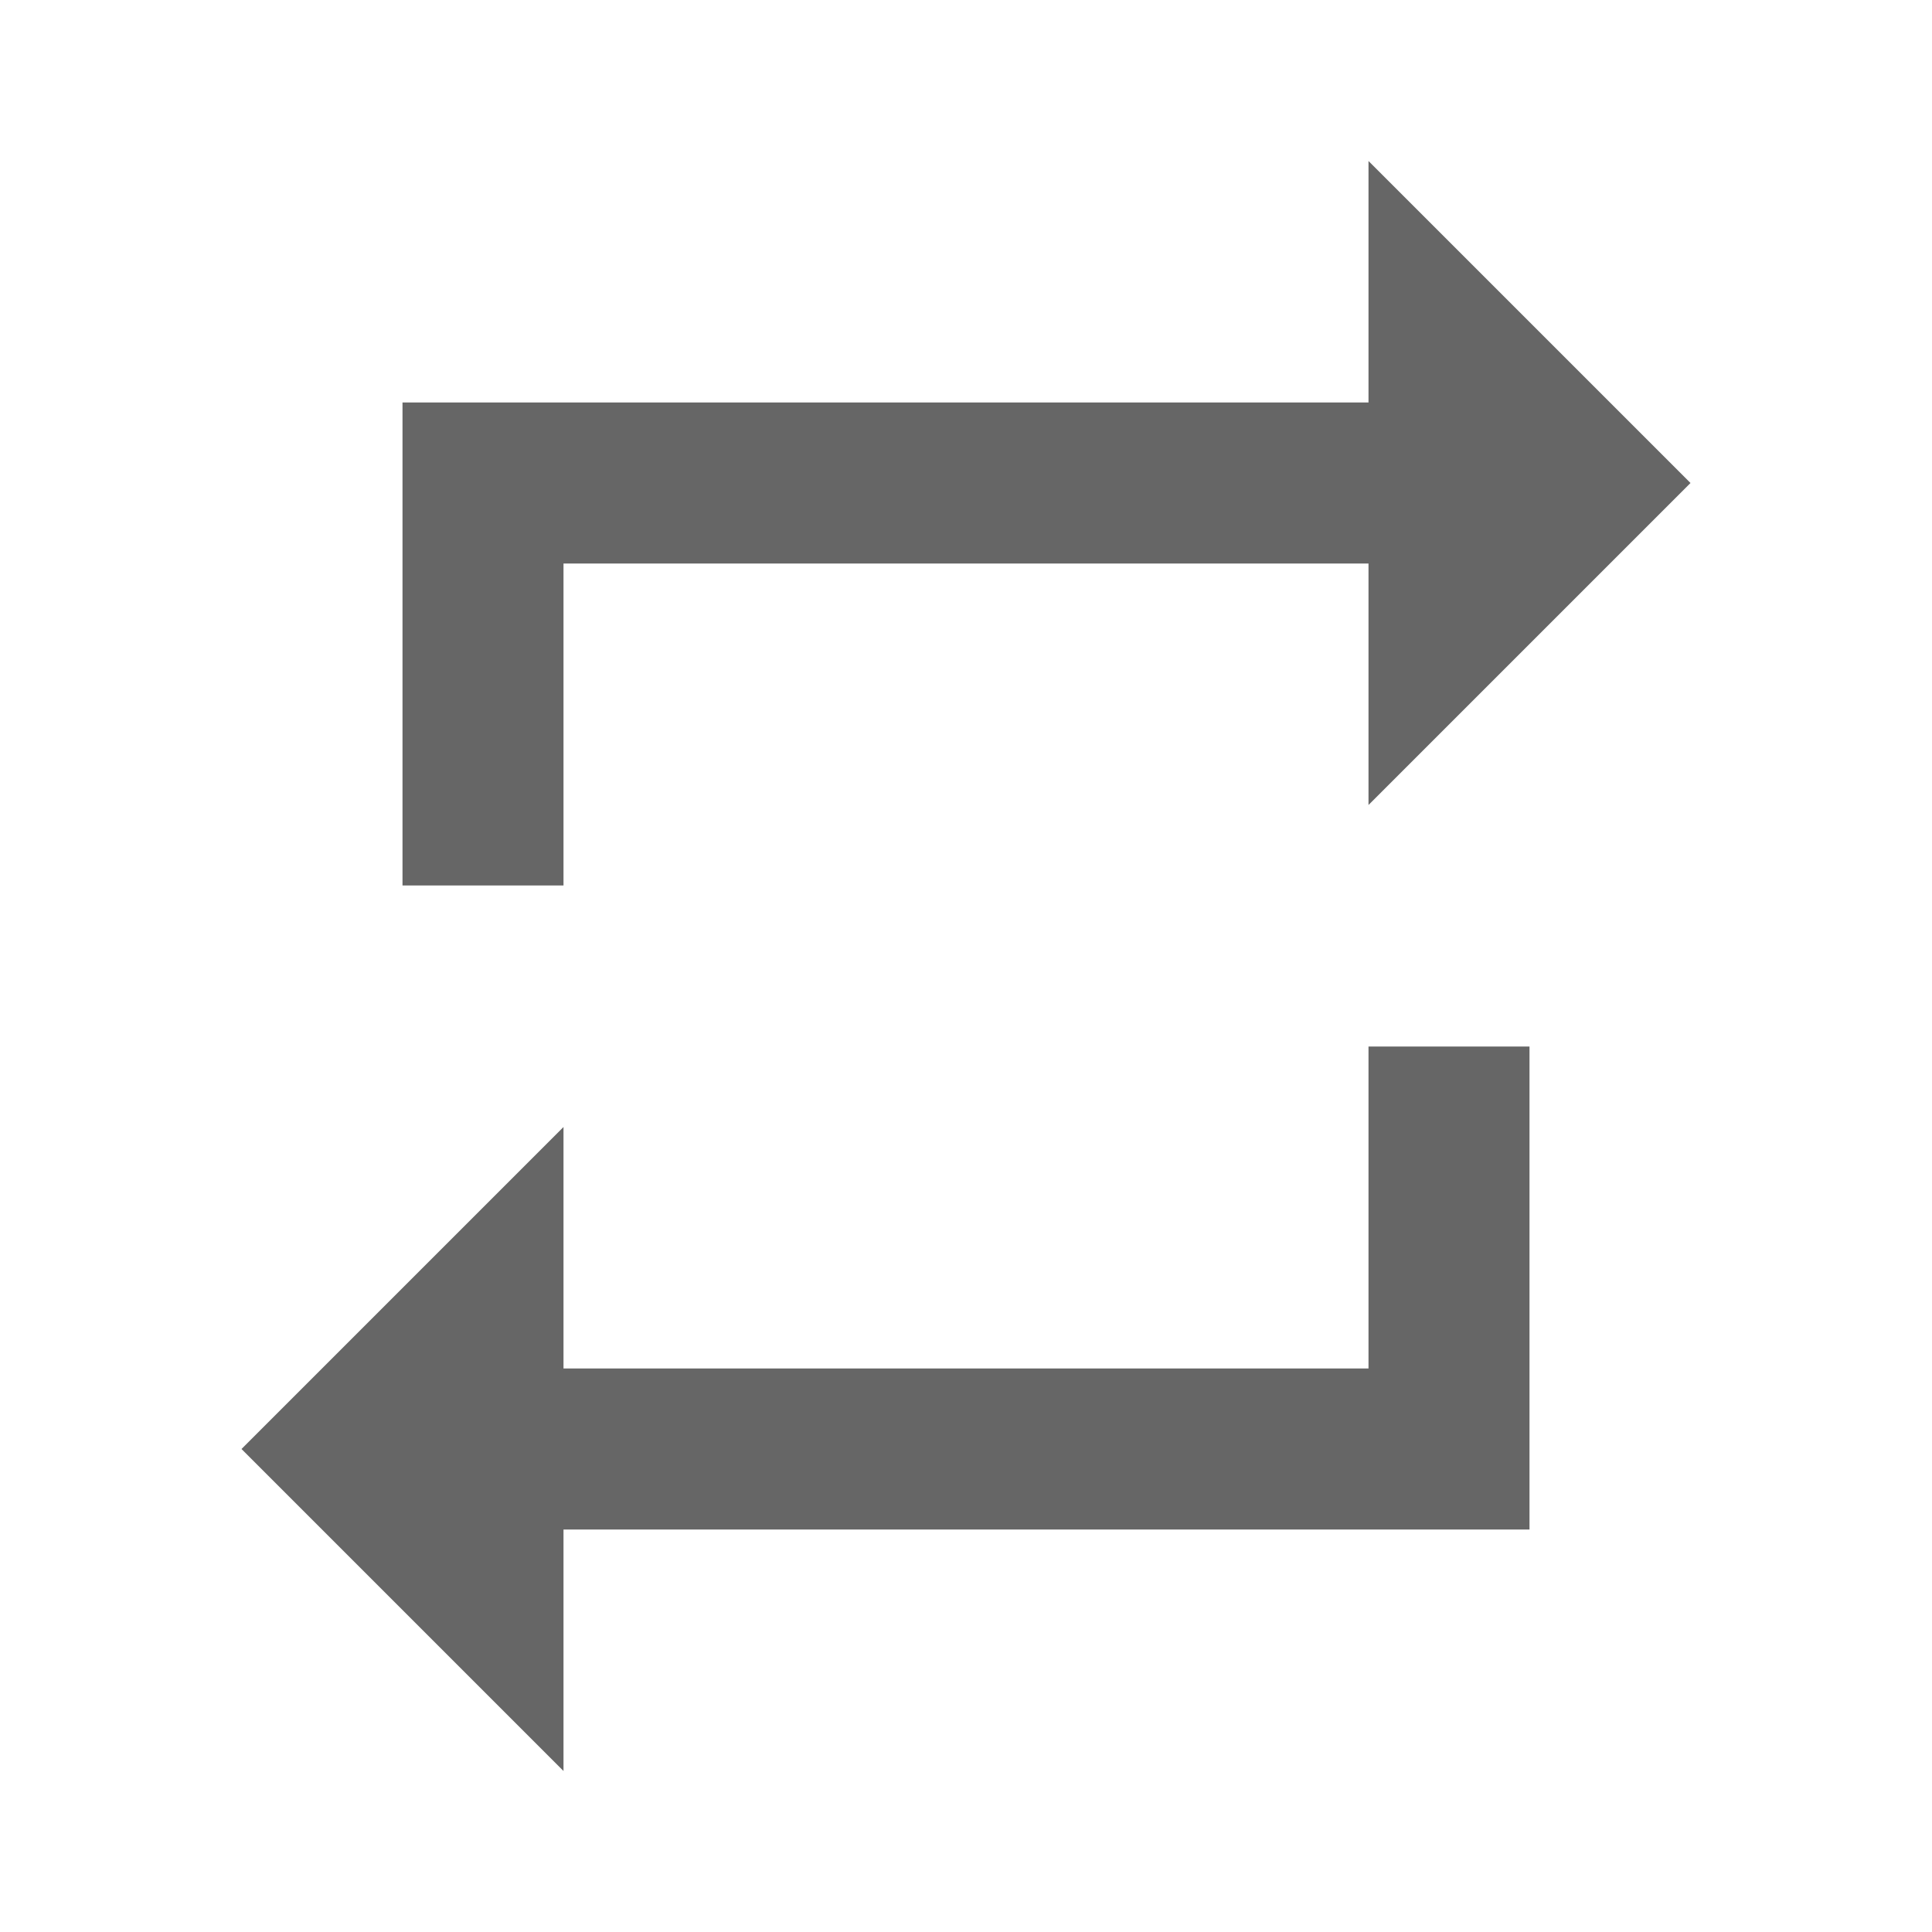
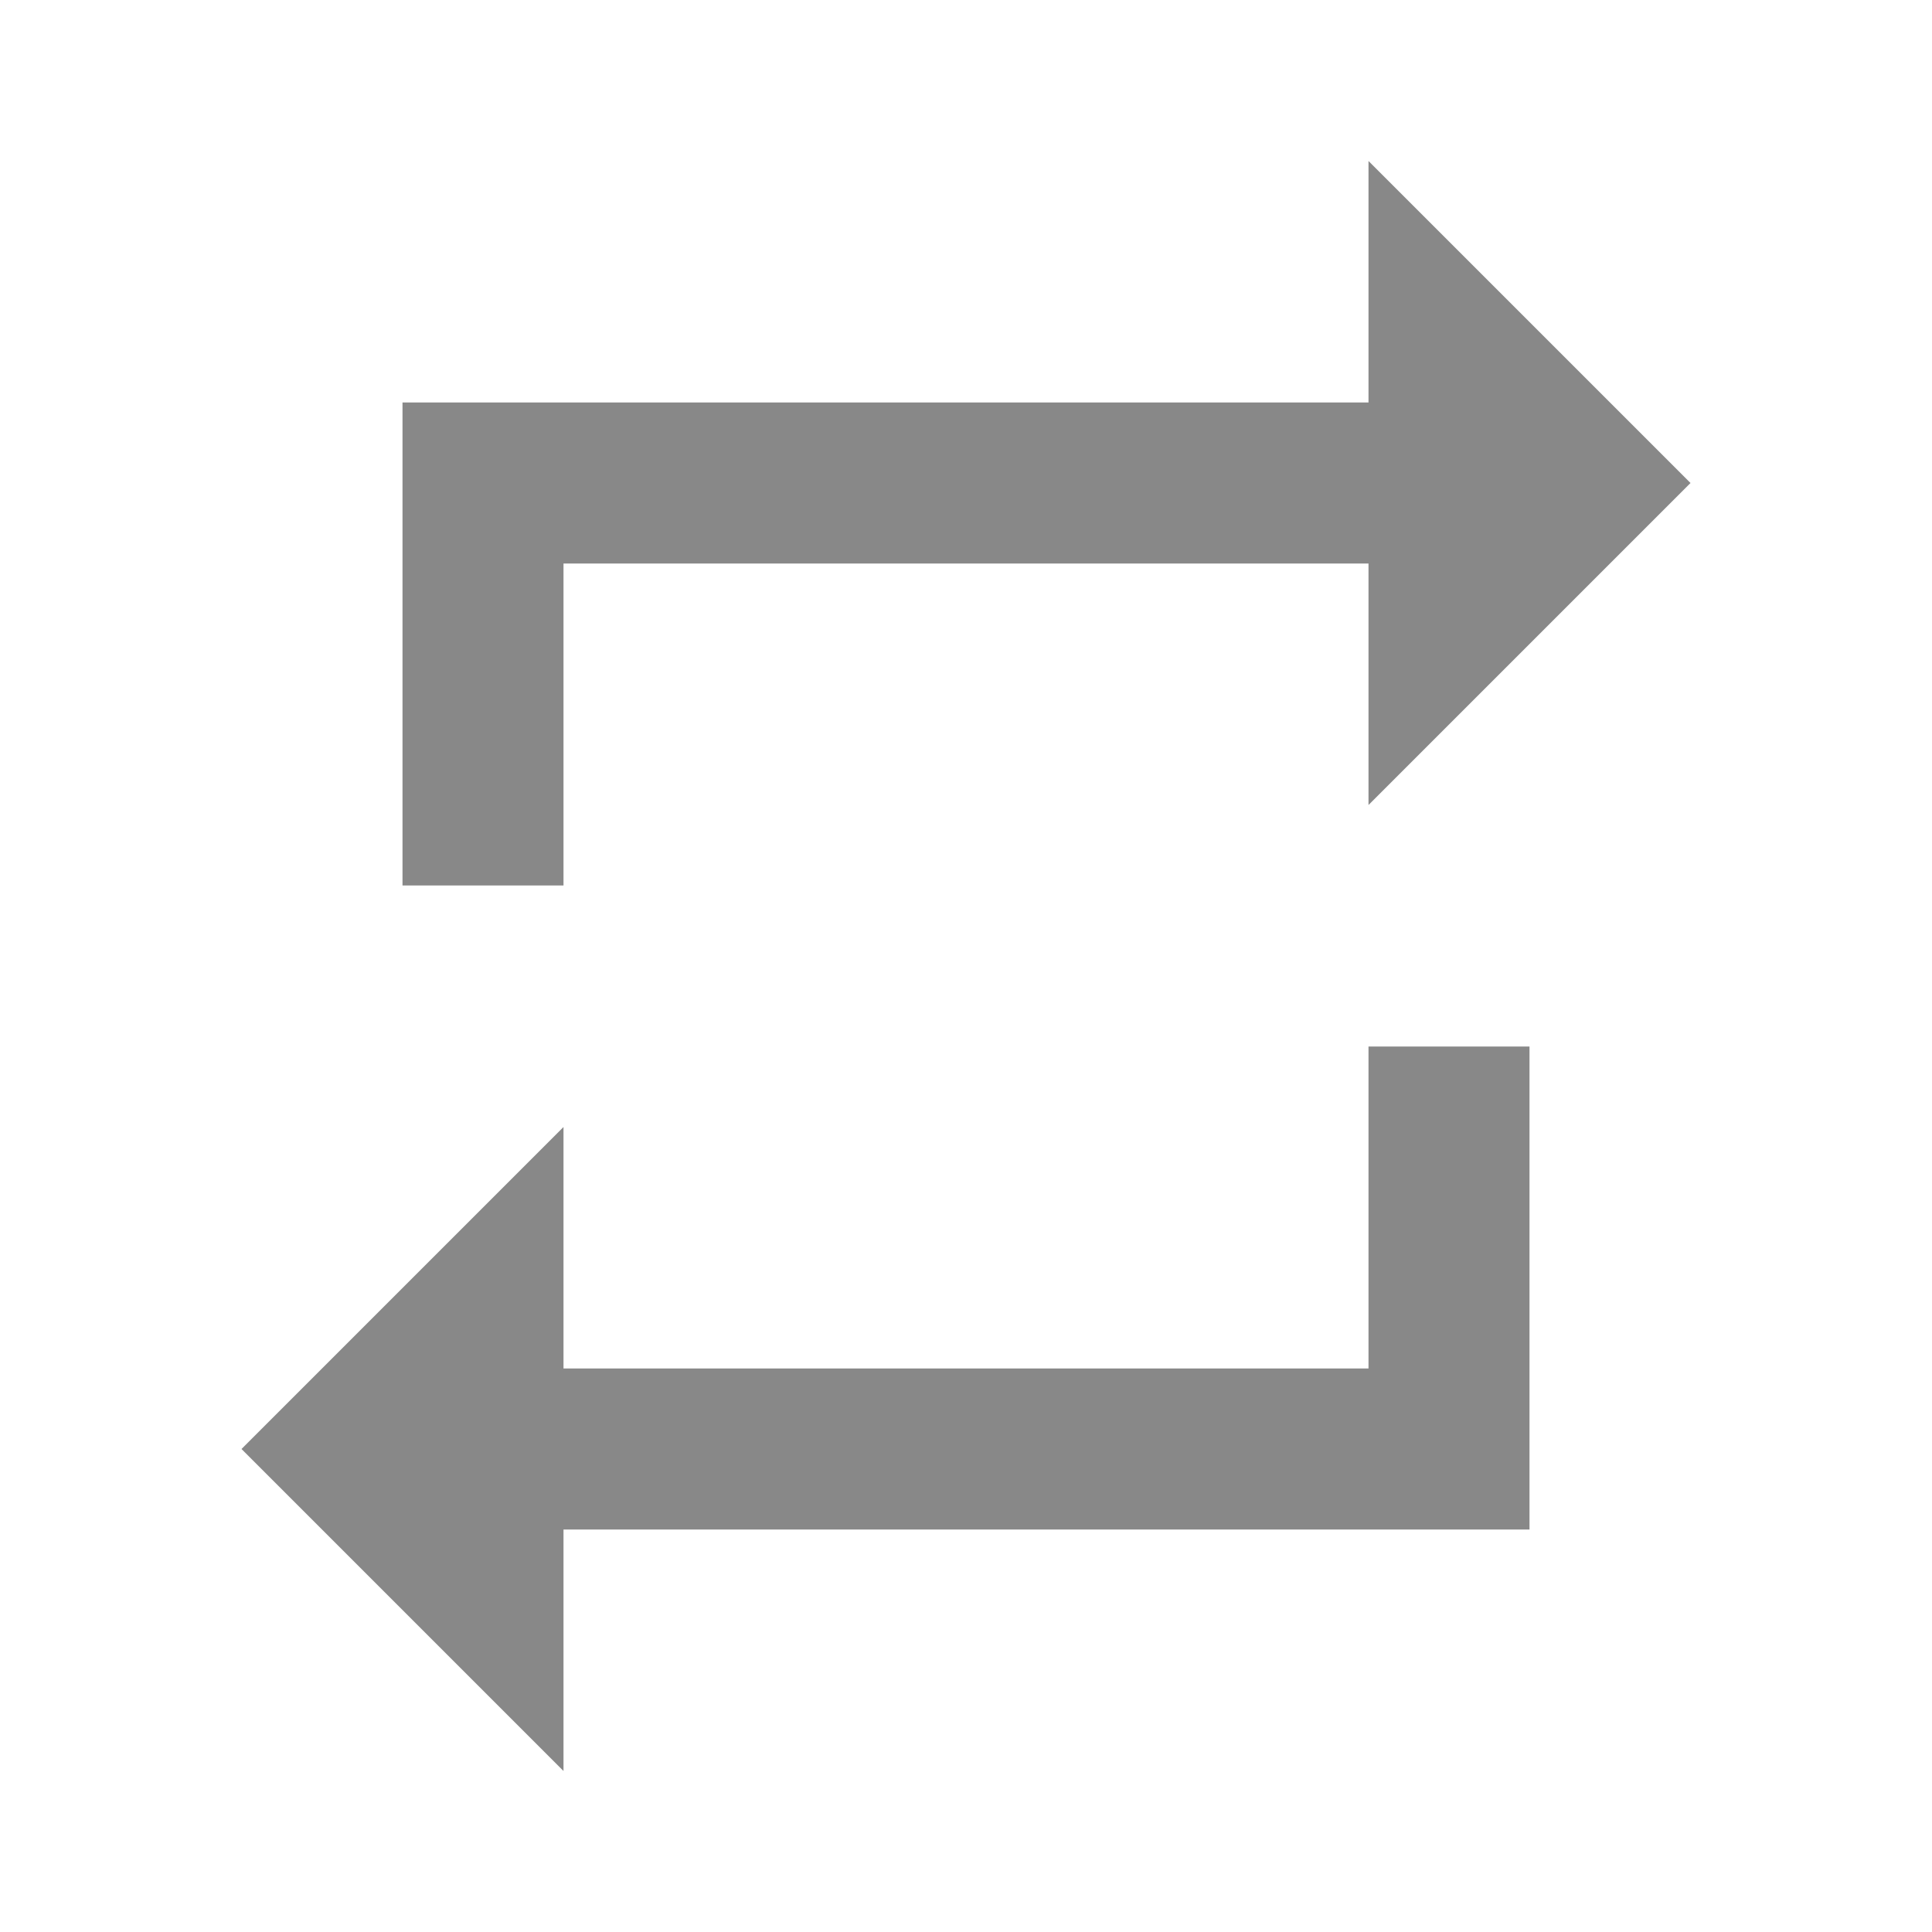
<svg xmlns="http://www.w3.org/2000/svg" width="24" height="24" viewBox="0 0 24 24" fill="none">
-   <path d="M7 7H17V10L21 6L17 2V5H5V11H7V7ZM17 17H7V14L3 18L7 22V19H19V13H17V17Z" fill="#666666" />
+   <path d="M7 7H17V10L21 6L17 2V5H5V11H7V7ZM17 17H7V14L3 18L7 22V19H19V13H17V17Z" fill="#888" />
</svg>
